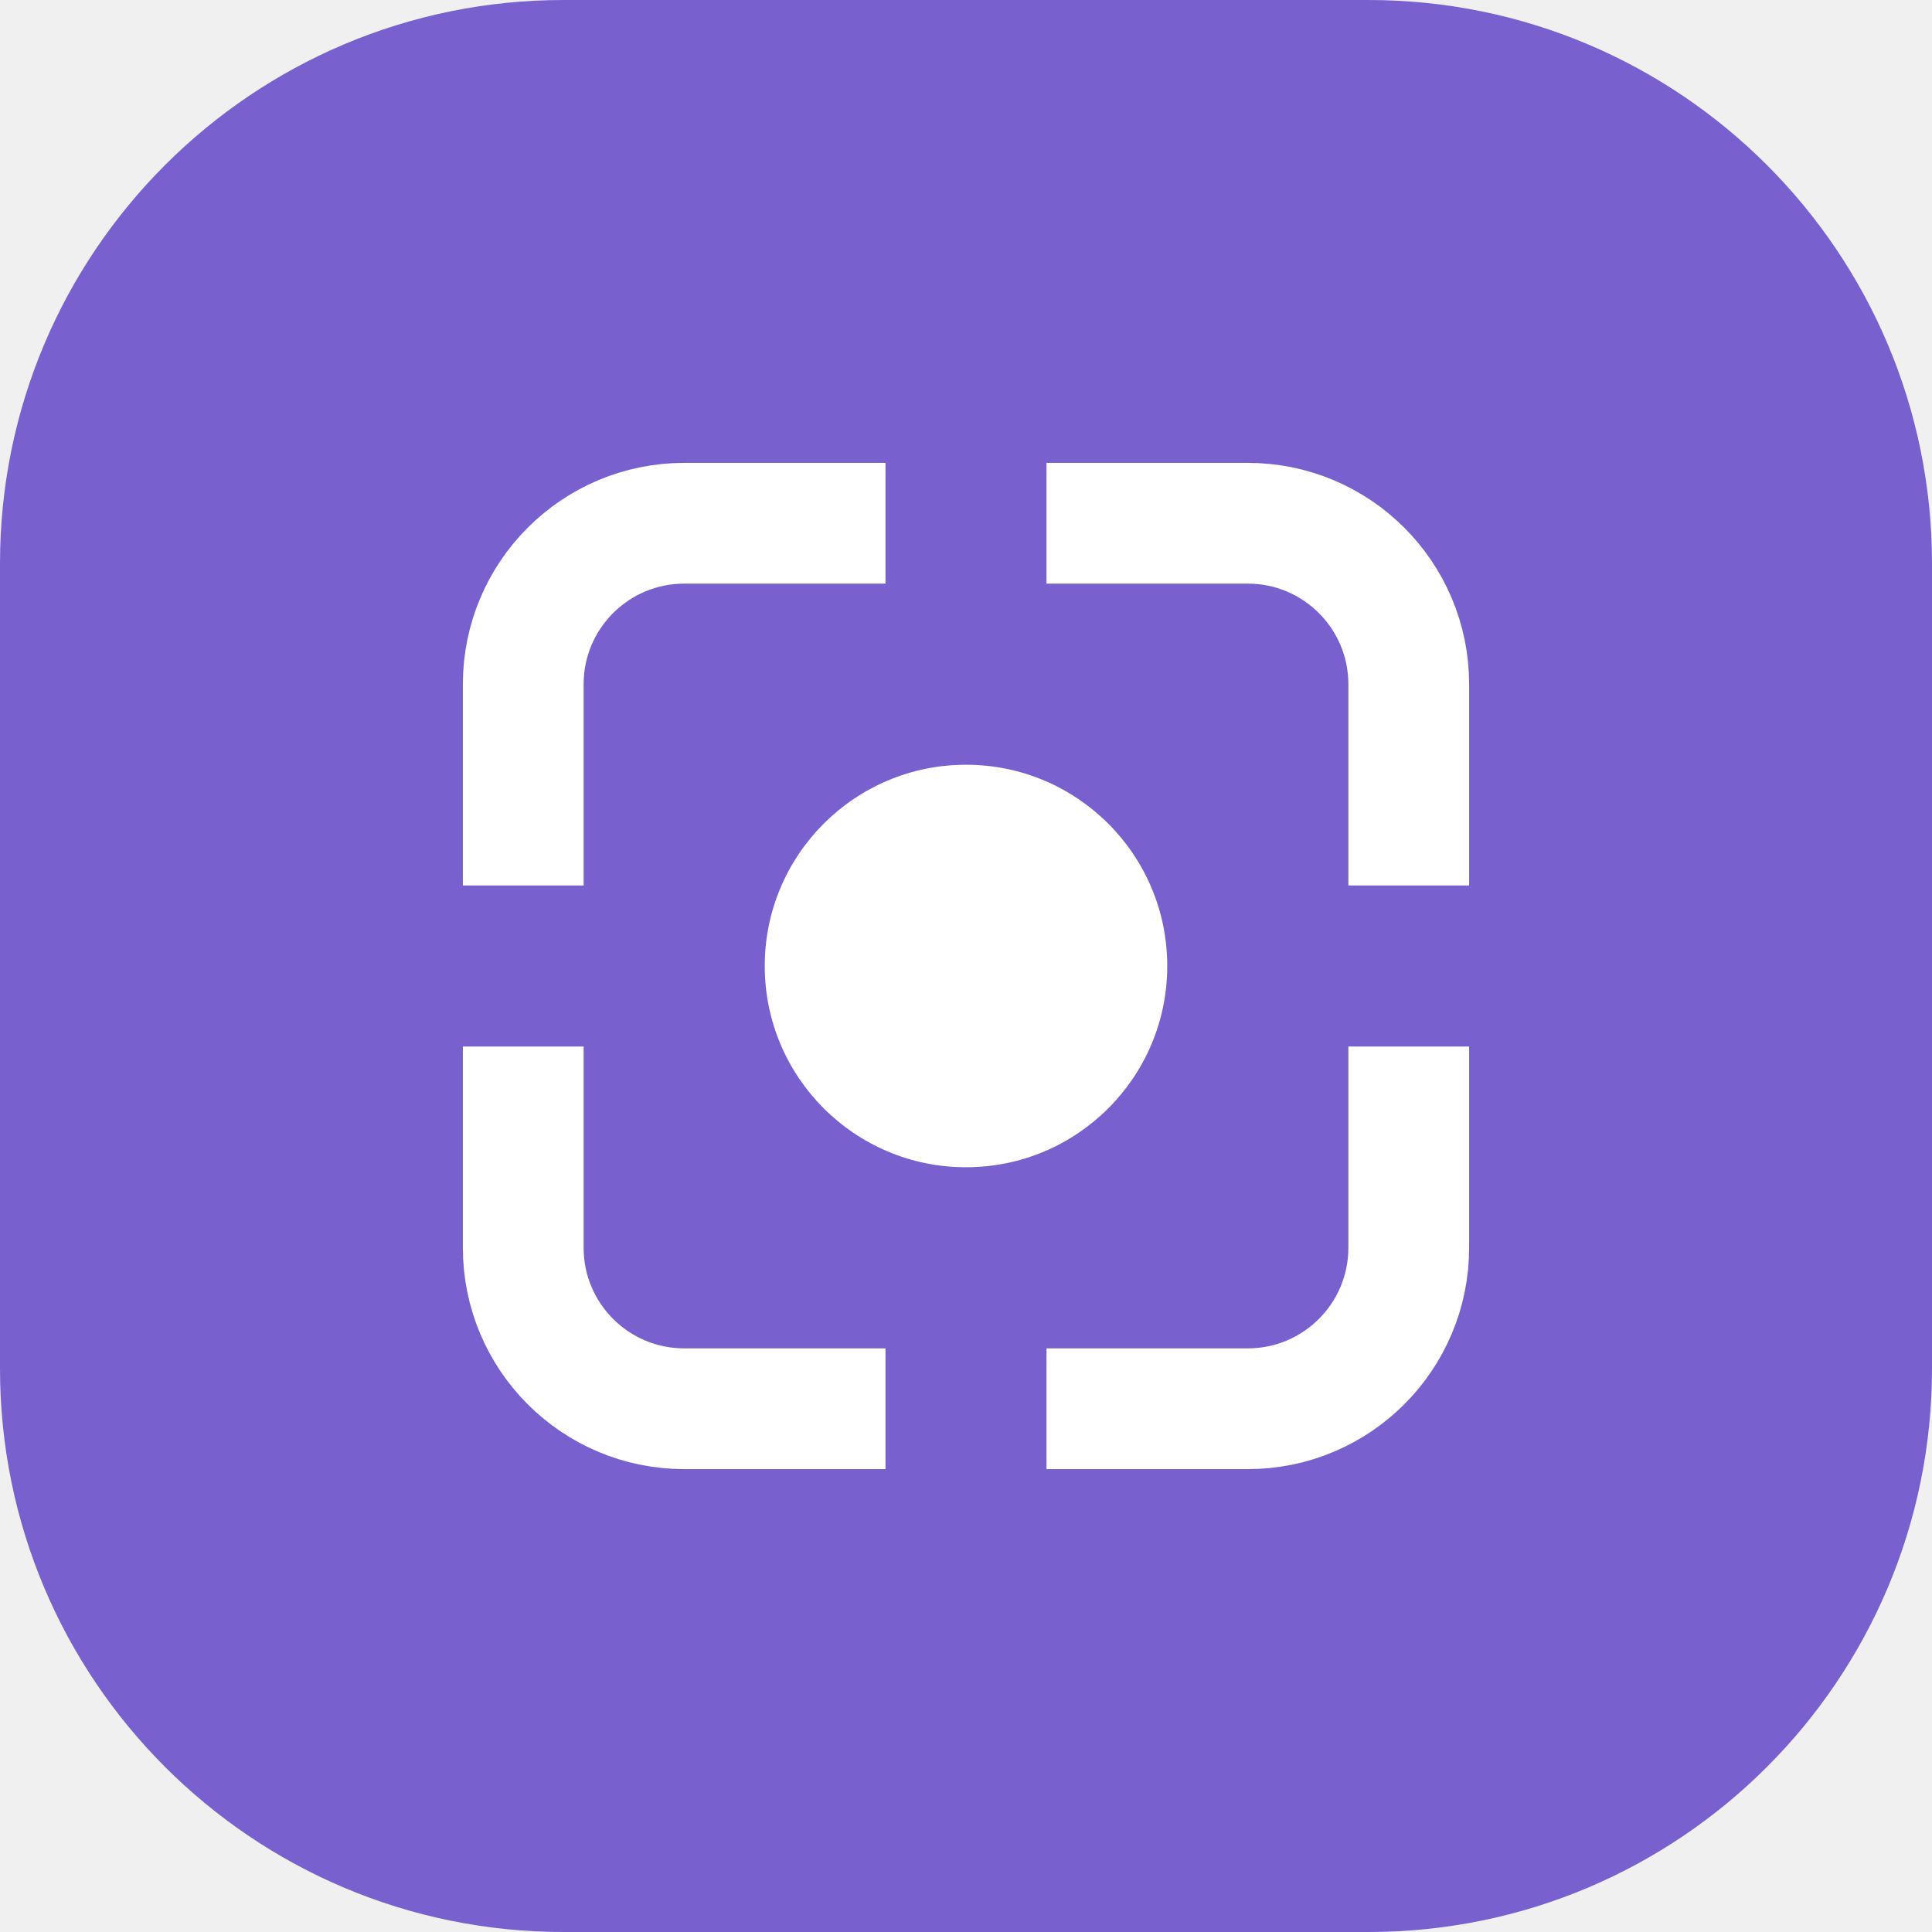
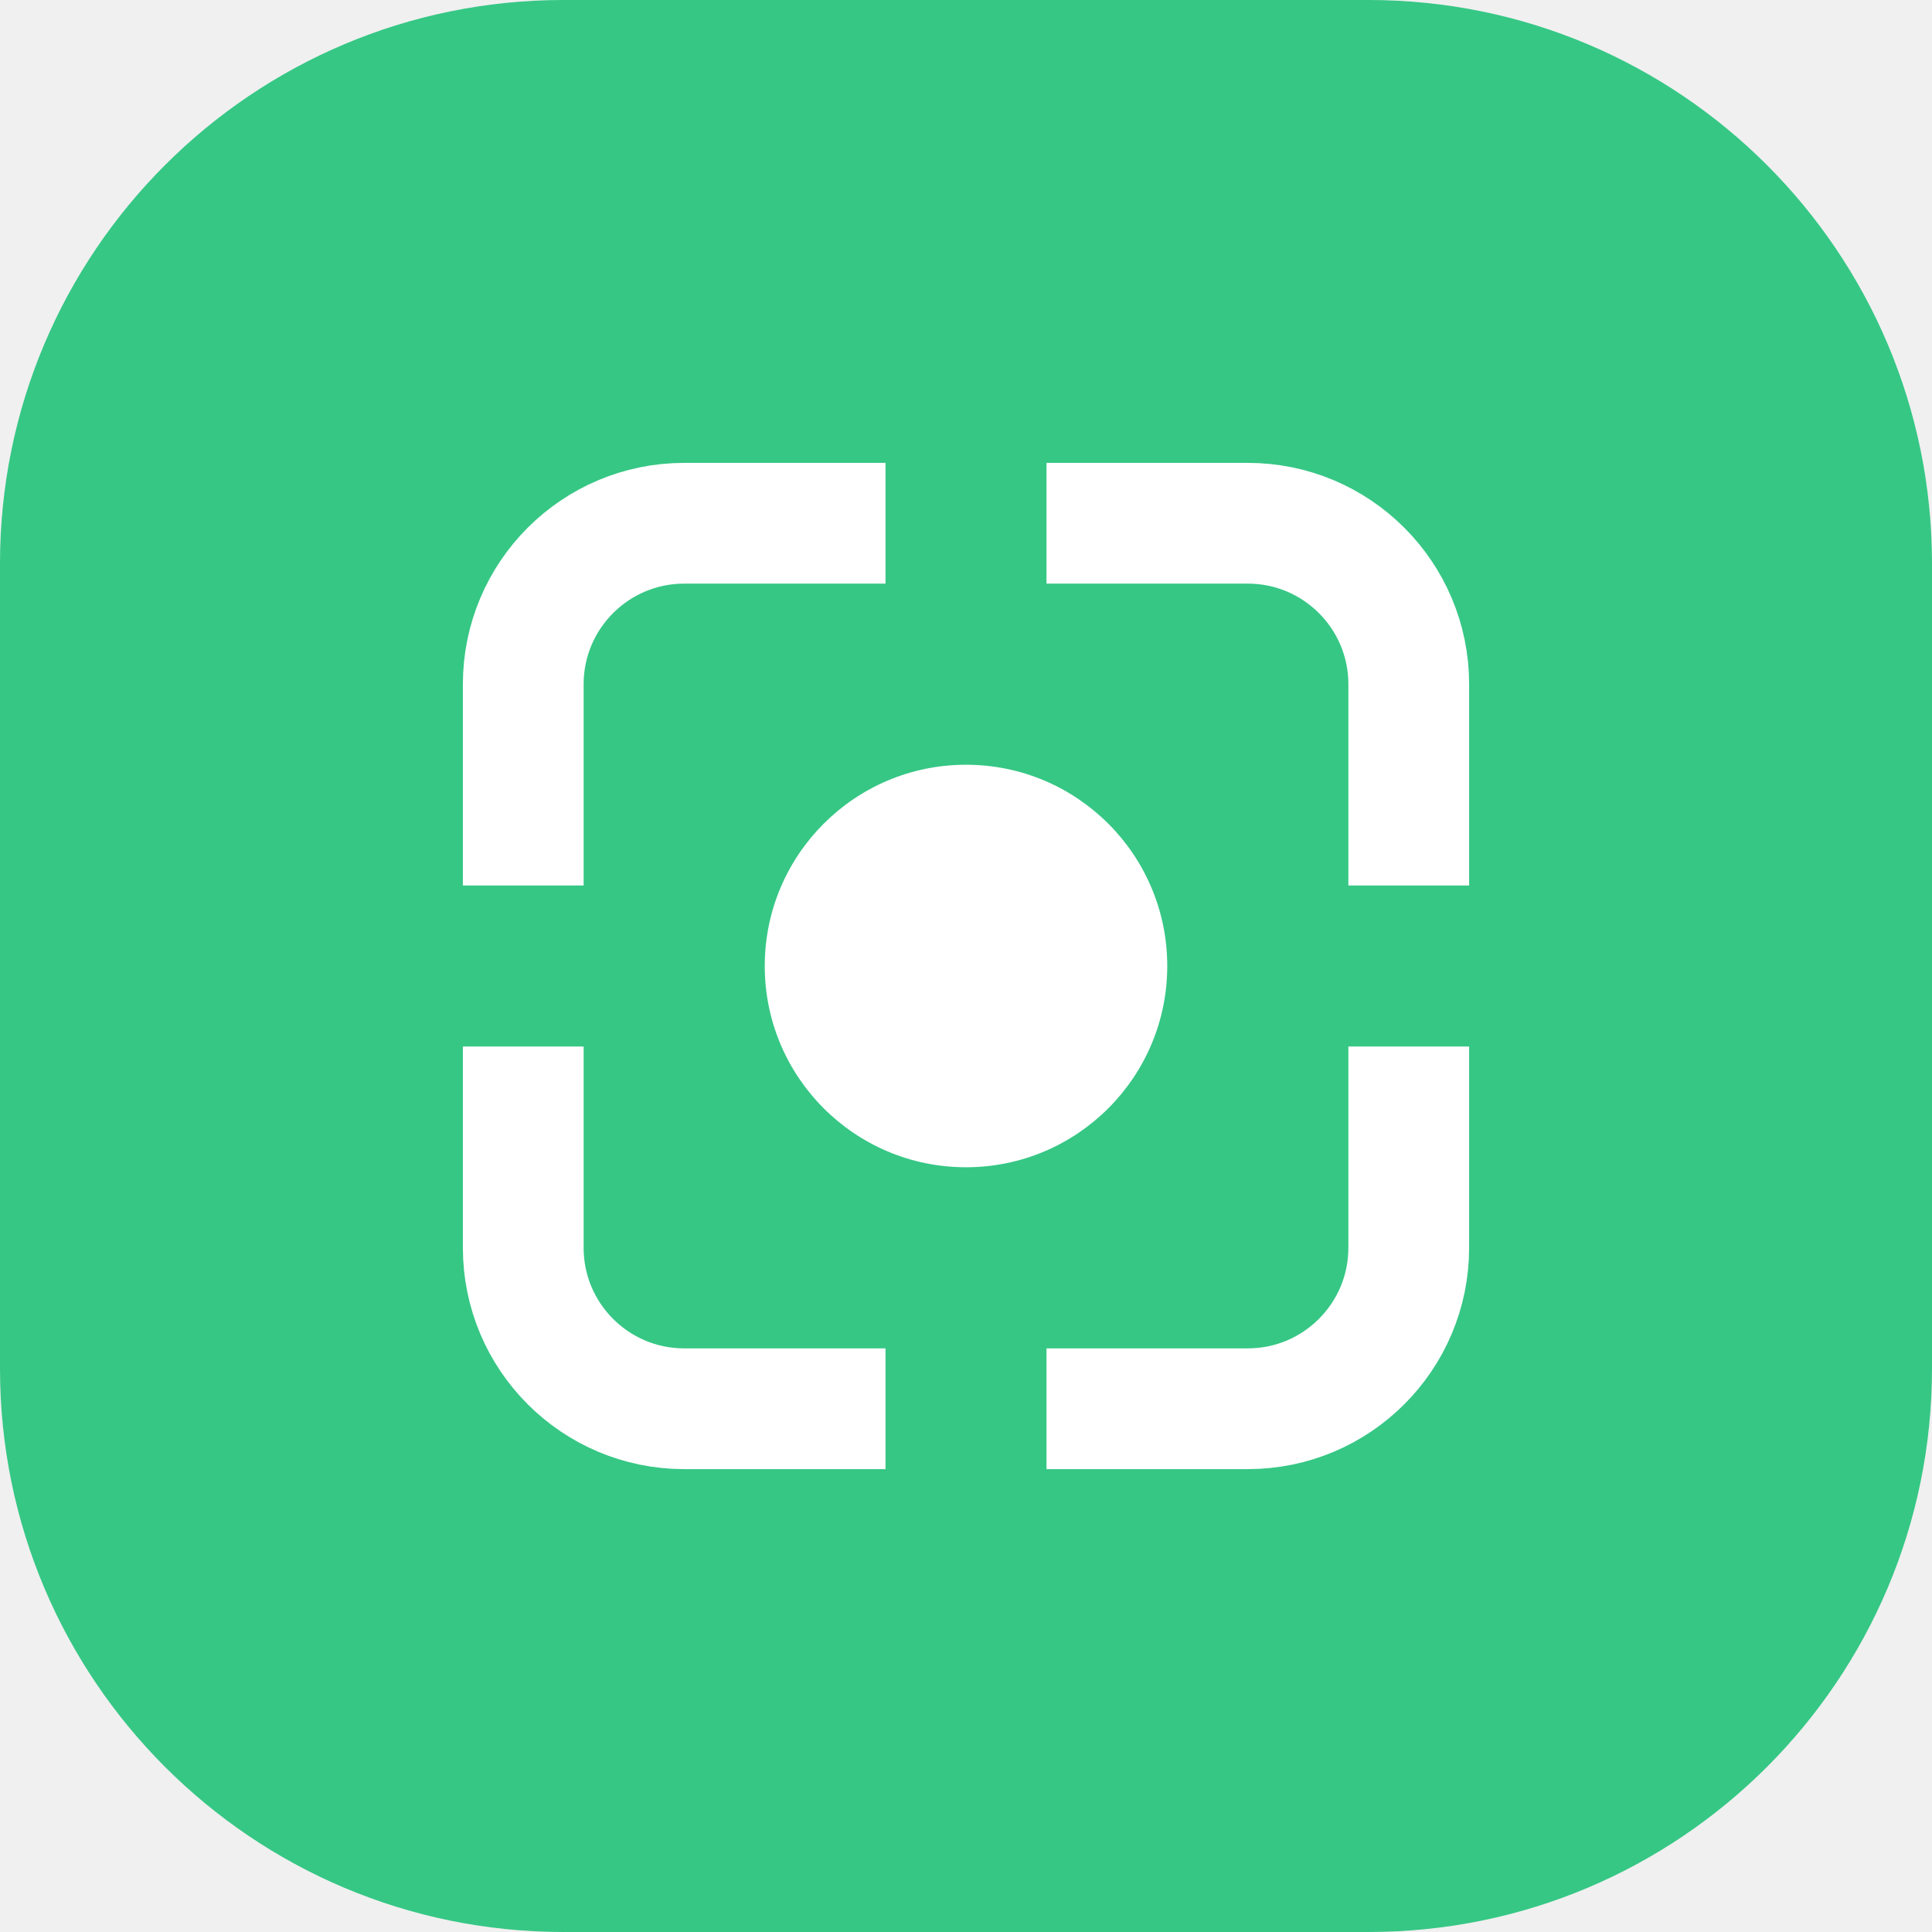
<svg xmlns="http://www.w3.org/2000/svg" viewBox="0 0 48 48">
-   <rect width="48" height="48" rx="14" fill="#7861cf" />
+   <rect width="48" height="48" rx="14" fill="#36c785" />
  <path d="M13 22v-5a4 4 0 0 1 4-4h5m4 0h5a4 4 0 0 1 4 4v5m0 4v5a4 4 0 0 1-4 4h-5m-4 0h-5a4 4 0 0 1-4-4v-5" fill="none" stroke="white" stroke-width="3" />
  <circle cx="24" cy="24" r="5" fill="white" />
</svg>
